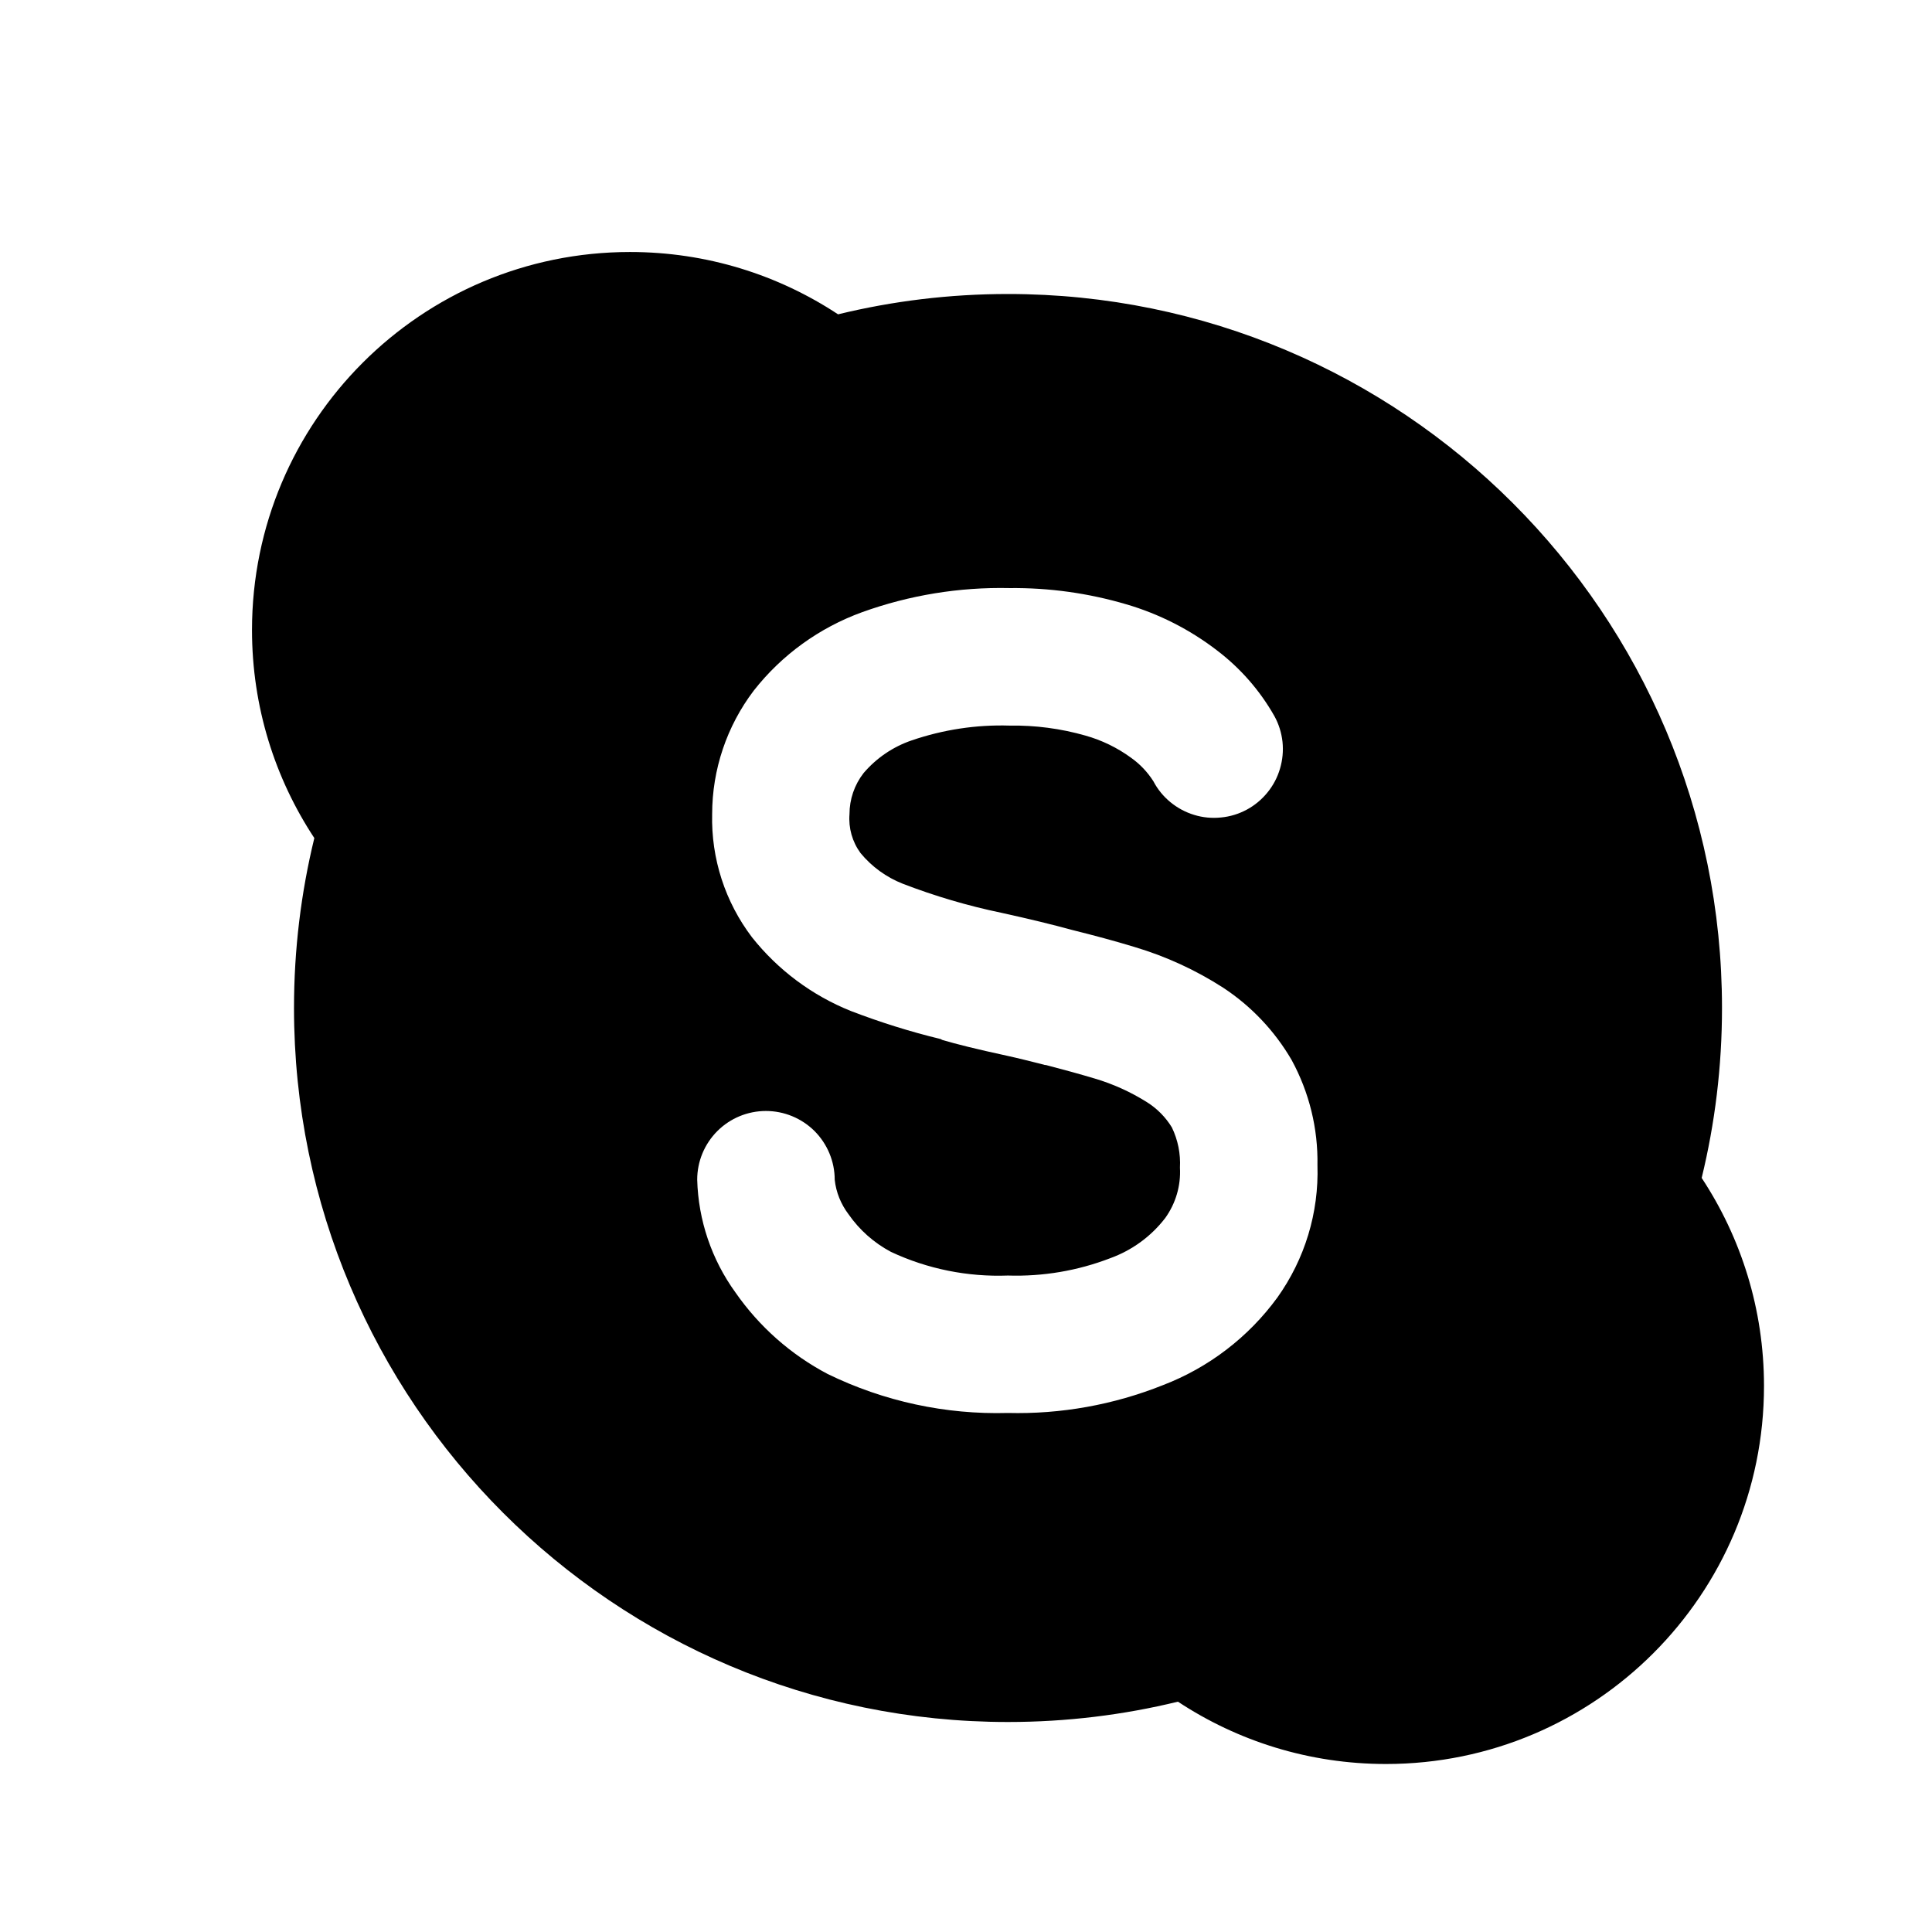
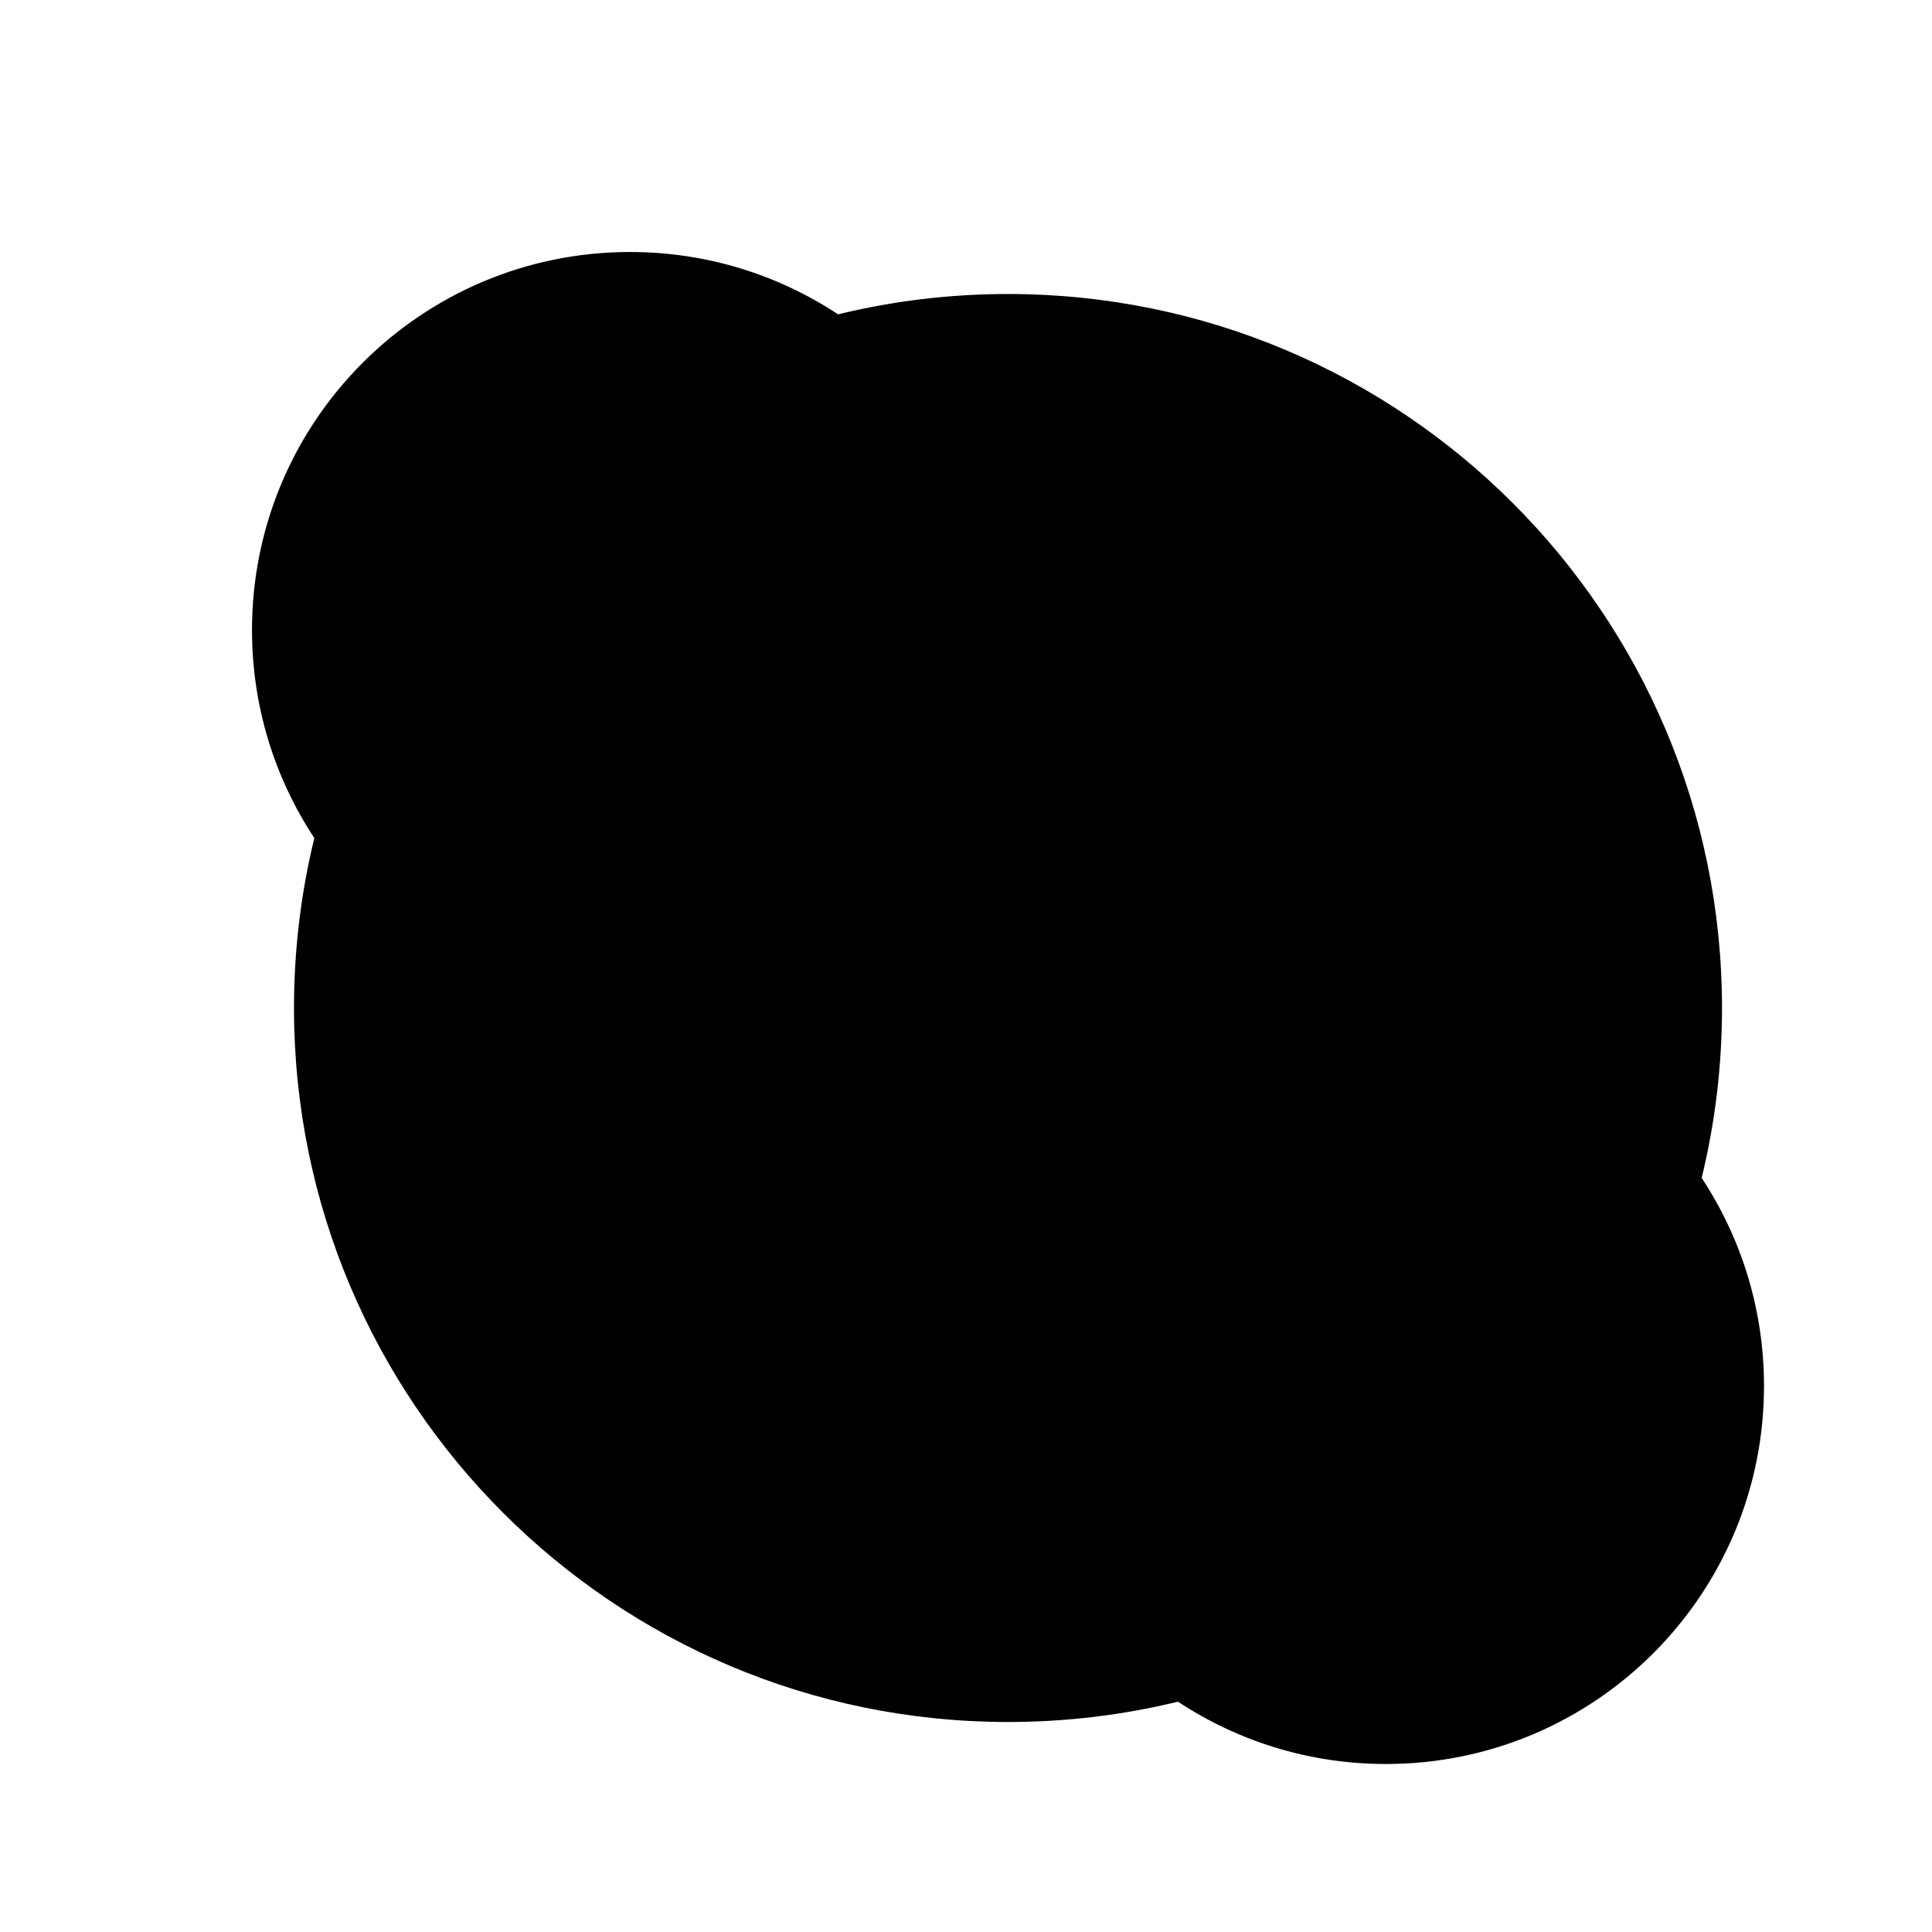
<svg xmlns="http://www.w3.org/2000/svg" viewBox="0 0 23 23" fill="none">
-   <path fill-rule="evenodd" clip-rule="evenodd" d="M9.977 3.742C10.625 3.584 11.303 3.5 12 3.5C16.694 3.5 20.5 7.306 20.5 12C20.5 12.697 20.416 13.375 20.258 14.023C20.727 14.734 21 15.585 21 16.5C21 18.985 18.985 21 16.5 21C15.585 21 14.734 20.727 14.023 20.258C13.375 20.416 12.697 20.5 12 20.5C7.306 20.5 3.5 16.694 3.5 12C3.5 11.303 3.584 10.625 3.742 9.977C3.273 9.266 3 8.415 3 7.5C3 5.015 5.015 3 7.5 3C8.415 3 9.266 3.273 9.977 3.742ZM13.504 11.273C13.878 11.384 14.233 11.547 14.561 11.758C14.896 11.978 15.176 12.274 15.377 12.62C15.586 13.004 15.692 13.435 15.684 13.872C15.702 14.436 15.534 14.989 15.206 15.448C14.862 15.919 14.389 16.281 13.844 16.49C13.258 16.724 12.63 16.837 11.999 16.821C11.257 16.842 10.521 16.683 9.853 16.357C9.414 16.126 9.038 15.793 8.755 15.386C8.472 14.995 8.313 14.527 8.3 14.044C8.3 13.827 8.386 13.619 8.54 13.465C8.693 13.312 8.901 13.226 9.118 13.226C9.335 13.226 9.543 13.312 9.697 13.465C9.85 13.619 9.937 13.827 9.937 14.044C9.953 14.194 10.011 14.336 10.102 14.456C10.232 14.643 10.405 14.796 10.606 14.903C11.041 15.107 11.519 15.203 11.999 15.185C12.415 15.198 12.829 15.128 13.216 14.979C13.476 14.885 13.704 14.719 13.872 14.5C13.997 14.326 14.059 14.114 14.047 13.901C14.056 13.736 14.023 13.571 13.951 13.422C13.877 13.3 13.775 13.197 13.654 13.121C13.46 12.999 13.25 12.904 13.03 12.839C12.85 12.785 12.655 12.732 12.452 12.679L12.437 12.678C12.428 12.675 12.415 12.671 12.404 12.669C12.4 12.668 12.396 12.667 12.393 12.666C12.26 12.633 12.128 12.599 11.986 12.568C11.625 12.49 11.374 12.427 11.217 12.38C11.214 12.379 11.21 12.377 11.207 12.374C11.205 12.373 11.202 12.371 11.199 12.37C10.836 12.282 10.479 12.17 10.13 12.036C9.668 11.851 9.262 11.548 8.953 11.159C8.633 10.738 8.465 10.221 8.478 9.692C8.478 9.162 8.652 8.645 8.973 8.222C9.307 7.796 9.754 7.473 10.263 7.288C10.826 7.085 11.421 6.988 12.018 7.001C12.488 6.996 12.957 7.061 13.408 7.194C13.798 7.308 14.164 7.494 14.487 7.742C14.766 7.954 14.999 8.22 15.172 8.526C15.224 8.62 15.256 8.724 15.268 8.832C15.279 8.939 15.269 9.047 15.238 9.151C15.208 9.254 15.157 9.351 15.089 9.434C15.021 9.518 14.937 9.588 14.842 9.639C14.747 9.69 14.643 9.722 14.535 9.732C14.428 9.743 14.319 9.733 14.216 9.701C14.113 9.67 14.017 9.618 13.934 9.55C13.85 9.481 13.781 9.397 13.731 9.301C13.661 9.191 13.571 9.096 13.465 9.021C13.301 8.901 13.117 8.812 12.922 8.757C12.628 8.673 12.323 8.633 12.017 8.638C11.622 8.626 11.228 8.686 10.854 8.814C10.631 8.89 10.434 9.024 10.281 9.203C10.172 9.343 10.113 9.515 10.113 9.692C10.1 9.857 10.146 10.021 10.244 10.155C10.378 10.318 10.552 10.444 10.748 10.521C11.13 10.668 11.523 10.784 11.923 10.867C12.259 10.941 12.53 11.007 12.76 11.07C13.021 11.135 13.275 11.203 13.504 11.273Z" fill="currentColor" />
+   <path fillRule="evenodd" clipRule="evenodd" d="M9.977 3.742C10.625 3.584 11.303 3.5 12 3.5C16.694 3.5 20.5 7.306 20.5 12C20.5 12.697 20.416 13.375 20.258 14.023C20.727 14.734 21 15.585 21 16.5C21 18.985 18.985 21 16.5 21C15.585 21 14.734 20.727 14.023 20.258C13.375 20.416 12.697 20.5 12 20.5C7.306 20.5 3.5 16.694 3.5 12C3.5 11.303 3.584 10.625 3.742 9.977C3.273 9.266 3 8.415 3 7.5C3 5.015 5.015 3 7.5 3C8.415 3 9.266 3.273 9.977 3.742ZM13.504 11.273C13.878 11.384 14.233 11.547 14.561 11.758C14.896 11.978 15.176 12.274 15.377 12.62C15.586 13.004 15.692 13.435 15.684 13.872C15.702 14.436 15.534 14.989 15.206 15.448C14.862 15.919 14.389 16.281 13.844 16.49C13.258 16.724 12.63 16.837 11.999 16.821C11.257 16.842 10.521 16.683 9.853 16.357C9.414 16.126 9.038 15.793 8.755 15.386C8.472 14.995 8.313 14.527 8.3 14.044C8.3 13.827 8.386 13.619 8.54 13.465C8.693 13.312 8.901 13.226 9.118 13.226C9.335 13.226 9.543 13.312 9.697 13.465C9.85 13.619 9.937 13.827 9.937 14.044C9.953 14.194 10.011 14.336 10.102 14.456C10.232 14.643 10.405 14.796 10.606 14.903C11.041 15.107 11.519 15.203 11.999 15.185C12.415 15.198 12.829 15.128 13.216 14.979C13.476 14.885 13.704 14.719 13.872 14.5C13.997 14.326 14.059 14.114 14.047 13.901C14.056 13.736 14.023 13.571 13.951 13.422C13.877 13.3 13.775 13.197 13.654 13.121C13.46 12.999 13.25 12.904 13.03 12.839C12.85 12.785 12.655 12.732 12.452 12.679L12.437 12.678C12.428 12.675 12.415 12.671 12.404 12.669C12.4 12.668 12.396 12.667 12.393 12.666C12.26 12.633 12.128 12.599 11.986 12.568C11.625 12.49 11.374 12.427 11.217 12.38C11.214 12.379 11.21 12.377 11.207 12.374C11.205 12.373 11.202 12.371 11.199 12.37C10.836 12.282 10.479 12.17 10.13 12.036C9.668 11.851 9.262 11.548 8.953 11.159C8.633 10.738 8.465 10.221 8.478 9.692C8.478 9.162 8.652 8.645 8.973 8.222C9.307 7.796 9.754 7.473 10.263 7.288C10.826 7.085 11.421 6.988 12.018 7.001C12.488 6.996 12.957 7.061 13.408 7.194C13.798 7.308 14.164 7.494 14.487 7.742C14.766 7.954 14.999 8.22 15.172 8.526C15.224 8.62 15.256 8.724 15.268 8.832C15.279 8.939 15.269 9.047 15.238 9.151C15.208 9.254 15.157 9.351 15.089 9.434C15.021 9.518 14.937 9.588 14.842 9.639C14.747 9.69 14.643 9.722 14.535 9.732C14.428 9.743 14.319 9.733 14.216 9.701C14.113 9.67 14.017 9.618 13.934 9.55C13.85 9.481 13.781 9.397 13.731 9.301C13.661 9.191 13.571 9.096 13.465 9.021C13.301 8.901 13.117 8.812 12.922 8.757C12.628 8.673 12.323 8.633 12.017 8.638C11.622 8.626 11.228 8.686 10.854 8.814C10.631 8.89 10.434 9.024 10.281 9.203C10.172 9.343 10.113 9.515 10.113 9.692C10.1 9.857 10.146 10.021 10.244 10.155C10.378 10.318 10.552 10.444 10.748 10.521C11.13 10.668 11.523 10.784 11.923 10.867C12.259 10.941 12.53 11.007 12.76 11.07C13.021 11.135 13.275 11.203 13.504 11.273Z" fill="currentColor" />
</svg>
